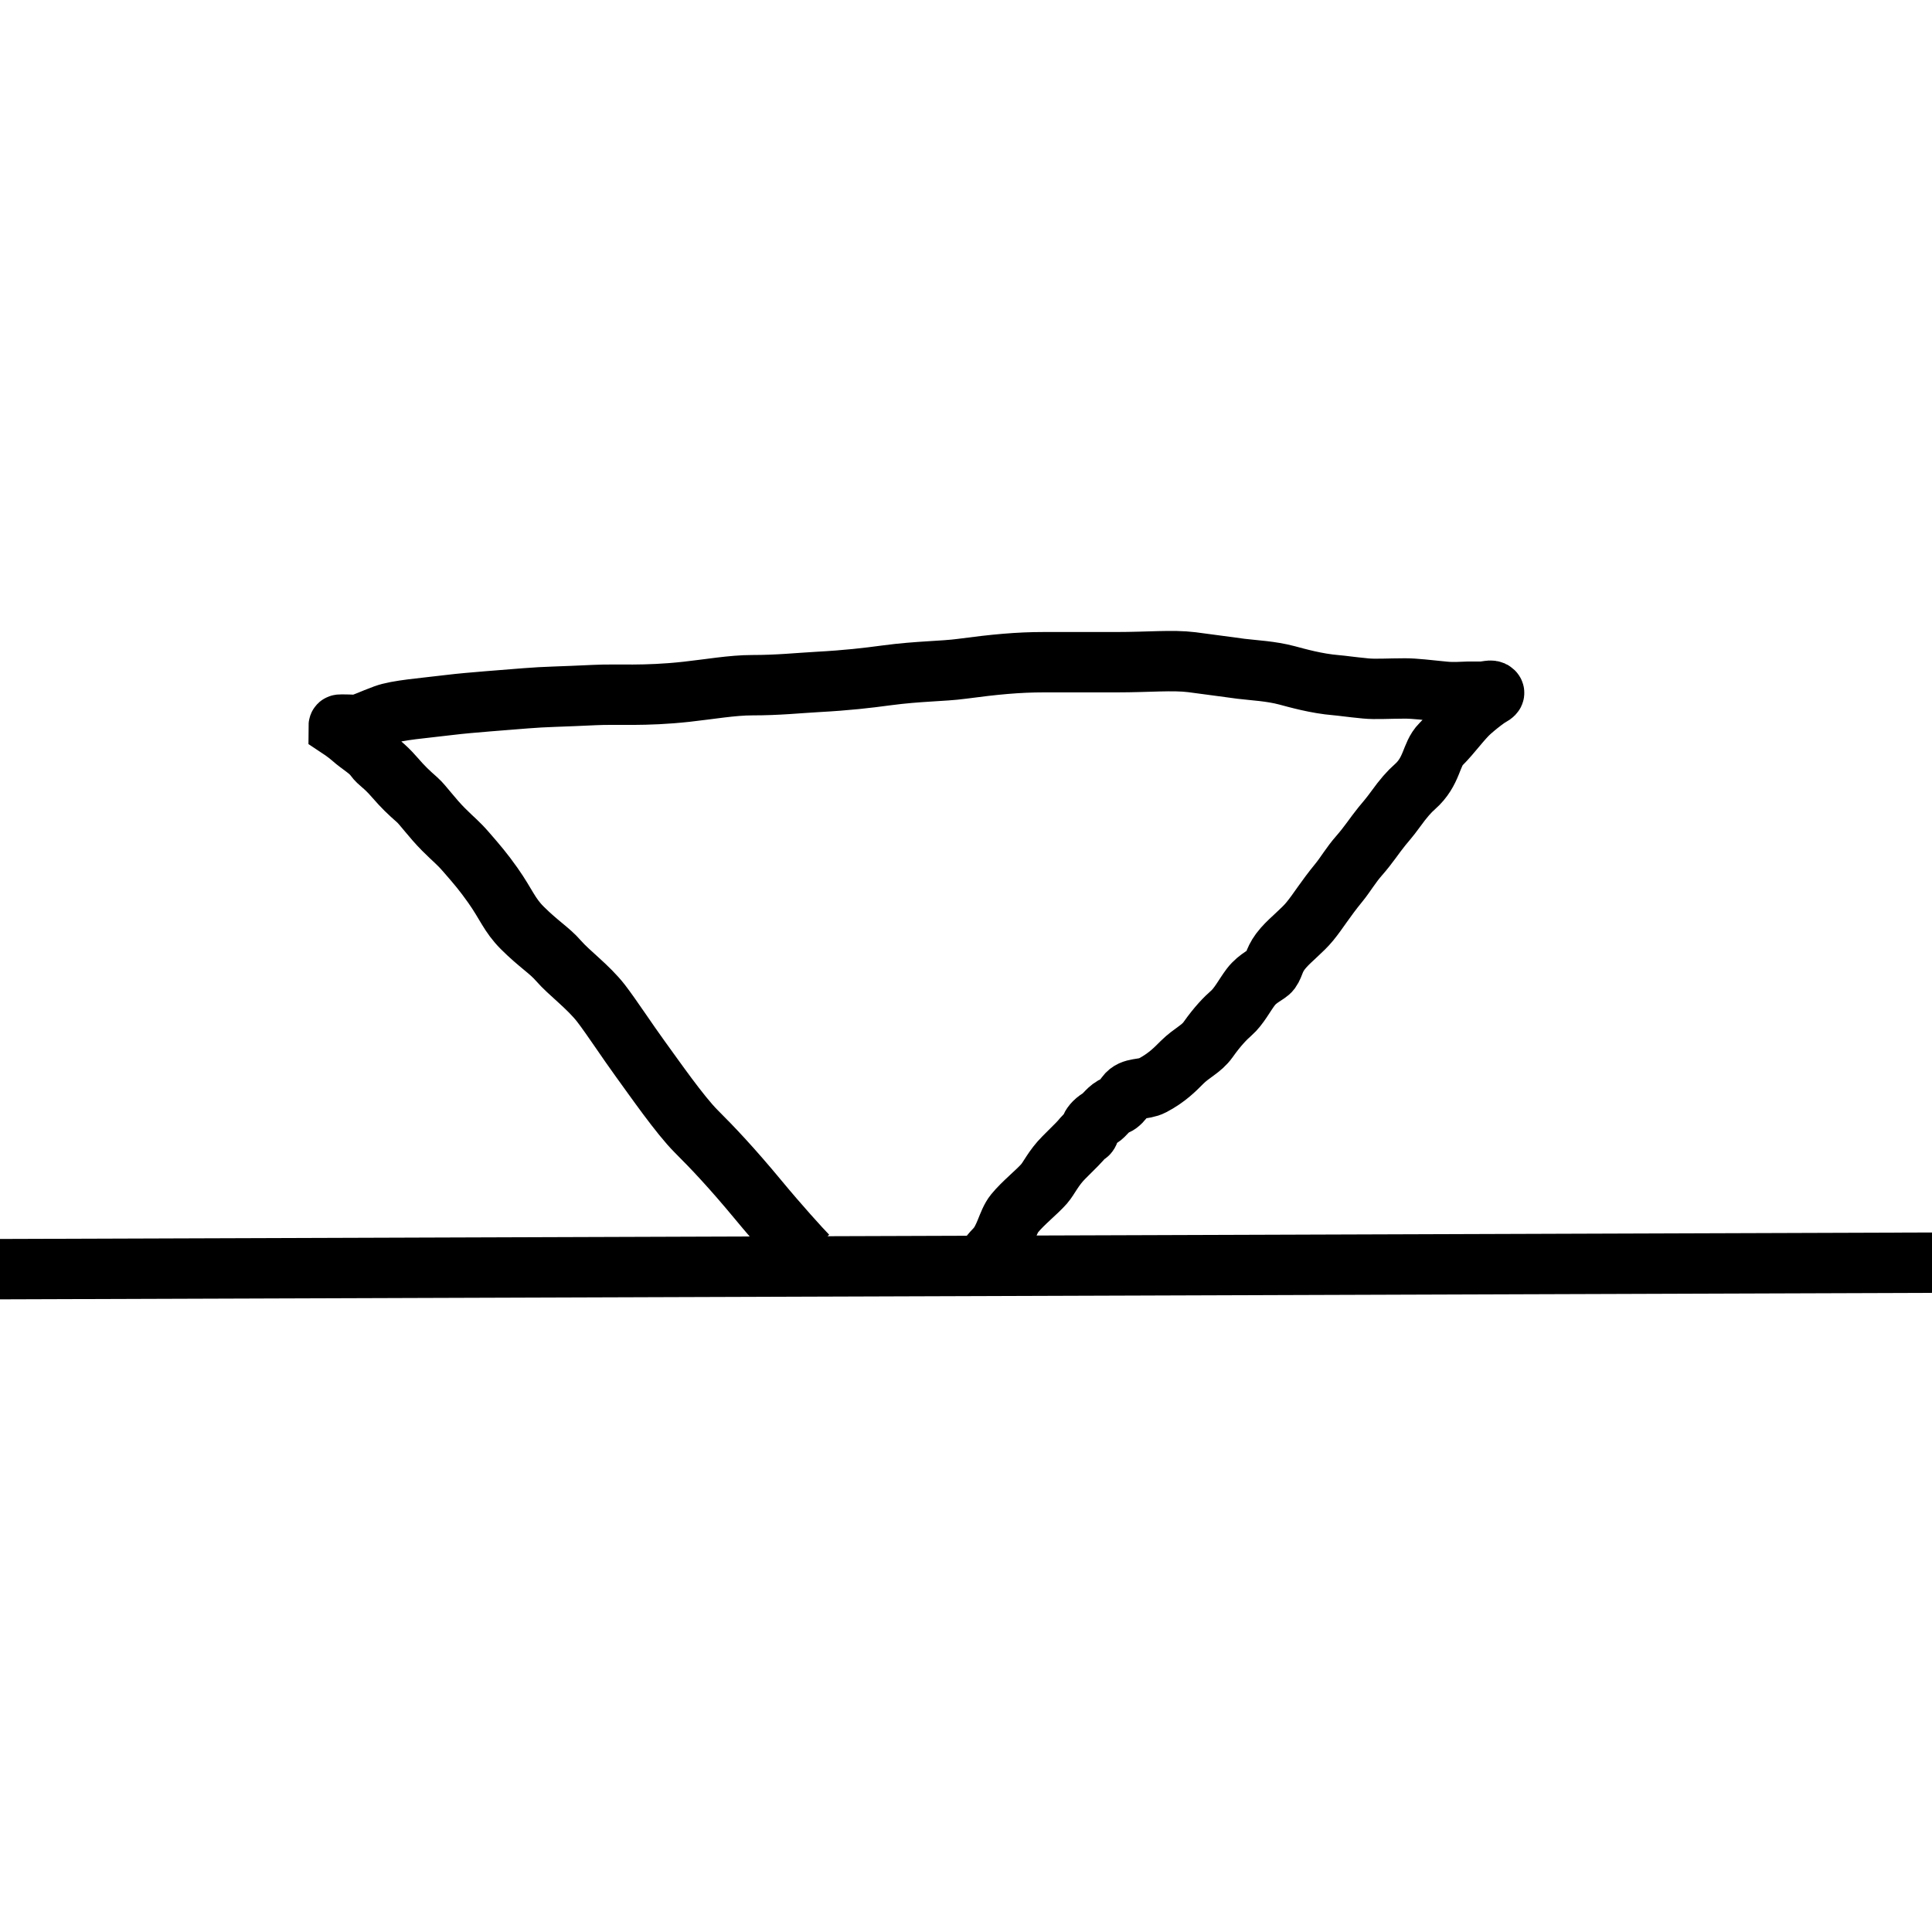
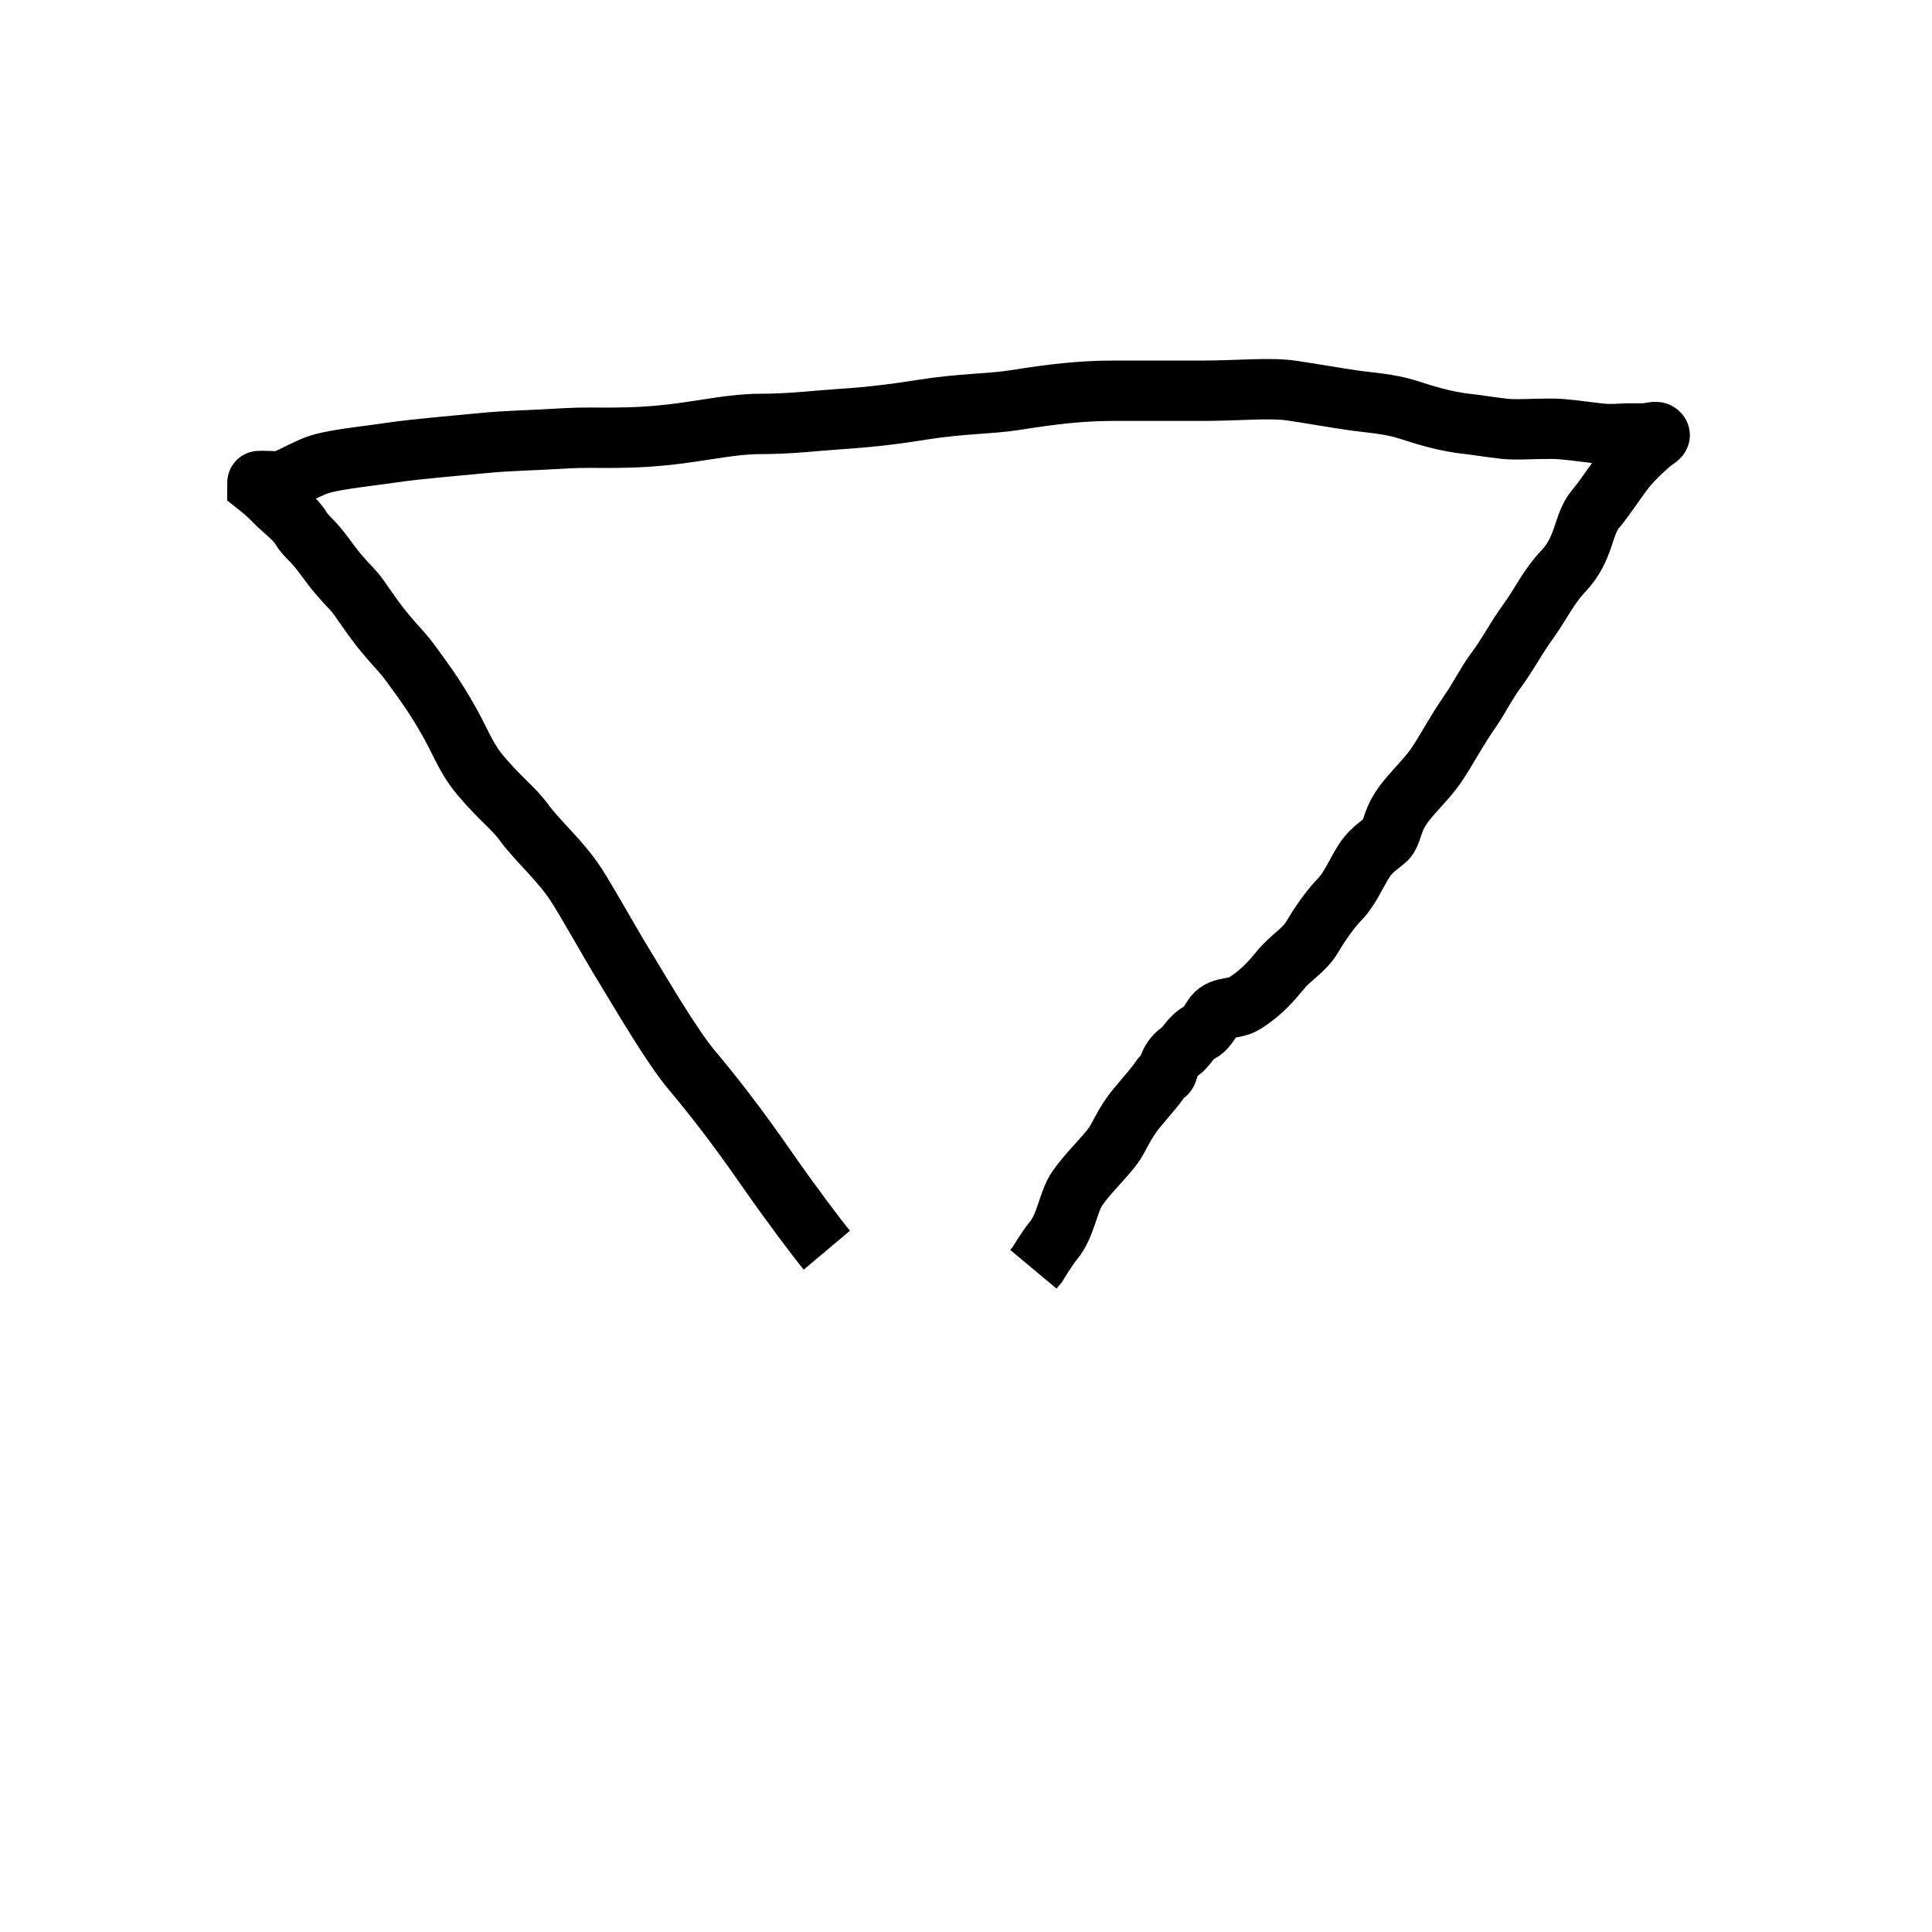
<svg xmlns="http://www.w3.org/2000/svg" width="32" height="32">
  <g>
-     <line id="svg_6" y2="20.913" x2="32.272" y1="21.022" x1="-0.228" stroke="#000" fill="none" />
-     <path d="m13.38,20.804c-0.109,-0.109 -0.496,-0.538 -0.815,-0.924c-0.444,-0.536 -0.761,-0.87 -1.033,-1.141c-0.272,-0.272 -0.693,-0.879 -0.924,-1.196c-0.205,-0.281 -0.486,-0.709 -0.652,-0.924c-0.213,-0.275 -0.528,-0.501 -0.707,-0.707c-0.151,-0.174 -0.326,-0.272 -0.598,-0.543c-0.217,-0.217 -0.263,-0.387 -0.489,-0.707c-0.157,-0.222 -0.257,-0.338 -0.435,-0.543c-0.151,-0.174 -0.188,-0.188 -0.38,-0.38c-0.192,-0.192 -0.344,-0.409 -0.435,-0.489c-0.147,-0.13 -0.229,-0.206 -0.38,-0.38c-0.178,-0.205 -0.255,-0.228 -0.326,-0.326c-0.09,-0.125 -0.234,-0.196 -0.38,-0.326c-0.091,-0.08 -0.217,-0.163 -0.217,-0.163c0,-0.054 0,-0.054 0.054,-0.054c0.163,0 0.219,0.012 0.272,0c0.118,-0.028 0.207,-0.079 0.435,-0.163c0.21,-0.078 0.642,-0.108 1.087,-0.163c0.324,-0.04 0.921,-0.081 1.25,-0.109c0.325,-0.027 0.596,-0.027 1.141,-0.054c0.38,-0.019 0.817,0.023 1.522,-0.054c0.382,-0.042 0.761,-0.109 1.087,-0.109c0.435,0 0.761,-0.036 1.087,-0.054c0.491,-0.027 0.814,-0.065 1.141,-0.109c0.541,-0.072 0.922,-0.065 1.25,-0.109c0.541,-0.072 0.924,-0.109 1.359,-0.109c0.543,0 0.924,0 1.196,0c0.543,0 0.926,-0.04 1.25,0c0.222,0.027 0.546,0.075 0.815,0.109c0.222,0.027 0.493,0.038 0.761,0.109c0.166,0.044 0.486,0.136 0.815,0.163c0.108,0.009 0.213,0.027 0.489,0.054c0.162,0.016 0.38,0 0.652,0c0.163,0 0.376,0.027 0.652,0.054c0.162,0.016 0.326,0 0.38,0c0.054,0 0.163,0 0.217,0c0.109,0 0.179,-0.038 0.217,0c0.038,0.038 -0.046,0.064 -0.109,0.109c-0.099,0.071 -0.181,0.137 -0.272,0.217c-0.147,0.13 -0.317,0.372 -0.489,0.543c-0.172,0.172 -0.141,0.447 -0.435,0.707c-0.091,0.08 -0.184,0.183 -0.326,0.38c-0.09,0.125 -0.169,0.212 -0.217,0.272c-0.124,0.152 -0.22,0.307 -0.38,0.489c-0.13,0.147 -0.229,0.316 -0.326,0.435c-0.248,0.303 -0.343,0.474 -0.489,0.652c-0.124,0.152 -0.305,0.288 -0.435,0.435c-0.161,0.182 -0.146,0.282 -0.217,0.38c-0.045,0.062 -0.207,0.116 -0.326,0.272c-0.104,0.137 -0.196,0.322 -0.326,0.435c-0.092,0.08 -0.223,0.213 -0.38,0.435c-0.113,0.16 -0.272,0.217 -0.435,0.38c-0.109,0.109 -0.248,0.254 -0.489,0.38c-0.152,0.08 -0.334,0.024 -0.435,0.163c-0.064,0.088 -0.113,0.142 -0.163,0.163c-0.142,0.059 -0.179,0.16 -0.272,0.217c-0.207,0.128 -0.146,0.242 -0.217,0.272c-0.05,0.021 -0.054,0.054 -0.163,0.163c-0.054,0.054 -0.131,0.131 -0.217,0.217c-0.172,0.172 -0.246,0.344 -0.326,0.435c-0.13,0.147 -0.343,0.311 -0.489,0.489c-0.124,0.152 -0.154,0.426 -0.326,0.598c-0.086,0.086 -0.217,0.272 -0.217,0.272l-0.054,0.054" id="svg_74" stroke="#000" fill="none" />
+     <path stroke="#000" fill="none" id="svg_74" d="m13.695,20.707c-0.132,-0.157 -0.602,-0.779 -0.989,-1.337c-0.539,-0.776 -0.923,-1.258 -1.253,-1.652c-0.33,-0.393 -0.841,-1.272 -1.121,-1.73c-0.249,-0.406 -0.59,-1.026 -0.791,-1.337c-0.259,-0.398 -0.641,-0.725 -0.857,-1.022c-0.183,-0.252 -0.396,-0.393 -0.726,-0.786c-0.264,-0.315 -0.319,-0.559 -0.594,-1.022c-0.19,-0.321 -0.312,-0.489 -0.528,-0.786c-0.183,-0.252 -0.229,-0.272 -0.462,-0.551c-0.233,-0.278 -0.417,-0.591 -0.528,-0.708c-0.178,-0.188 -0.278,-0.298 -0.462,-0.551c-0.216,-0.297 -0.31,-0.329 -0.396,-0.472c-0.109,-0.18 -0.283,-0.284 -0.462,-0.472c-0.111,-0.116 -0.264,-0.236 -0.264,-0.236c0,-0.079 0,-0.079 0.066,-0.079c0.198,0 0.266,0.018 0.33,0c0.144,-0.04 0.251,-0.114 0.528,-0.236c0.255,-0.113 0.779,-0.157 1.319,-0.236c0.393,-0.058 1.117,-0.118 1.517,-0.157c0.394,-0.039 0.723,-0.039 1.385,-0.079c0.461,-0.027 0.992,0.033 1.847,-0.079c0.464,-0.061 0.923,-0.157 1.319,-0.157c0.528,0 0.924,-0.053 1.319,-0.079c0.596,-0.039 0.987,-0.094 1.385,-0.157c0.657,-0.104 1.119,-0.094 1.517,-0.157c0.657,-0.104 1.121,-0.157 1.649,-0.157c0.66,0 1.121,0 1.451,0c0.66,0 1.124,-0.058 1.517,0c0.27,0.04 0.662,0.109 0.989,0.157c0.27,0.04 0.598,0.054 0.923,0.157c0.202,0.064 0.59,0.196 0.989,0.236c0.131,0.013 0.259,0.039 0.594,0.079c0.197,0.023 0.462,0 0.791,0c0.198,0 0.457,0.039 0.791,0.079c0.197,0.023 0.396,0 0.462,0c0.066,0 0.198,0 0.264,0c0.132,0 0.217,-0.056 0.264,0c0.047,0.056 -0.056,0.092 -0.132,0.157c-0.12,0.103 -0.219,0.198 -0.33,0.315c-0.178,0.188 -0.385,0.538 -0.594,0.786c-0.209,0.249 -0.171,0.647 -0.528,1.022c-0.111,0.116 -0.223,0.265 -0.396,0.551c-0.109,0.18 -0.205,0.307 -0.264,0.393c-0.151,0.219 -0.266,0.444 -0.462,0.708c-0.157,0.213 -0.277,0.457 -0.396,0.629c-0.302,0.439 -0.416,0.686 -0.594,0.944c-0.151,0.219 -0.37,0.417 -0.528,0.629c-0.195,0.264 -0.178,0.408 -0.264,0.551c-0.055,0.09 -0.251,0.168 -0.396,0.393c-0.127,0.198 -0.238,0.466 -0.396,0.629c-0.111,0.115 -0.271,0.308 -0.462,0.629c-0.137,0.231 -0.33,0.315 -0.528,0.551c-0.132,0.157 -0.301,0.368 -0.594,0.551c-0.185,0.115 -0.406,0.034 -0.528,0.236c-0.077,0.128 -0.137,0.206 -0.198,0.236c-0.172,0.085 -0.218,0.232 -0.33,0.315c-0.251,0.185 -0.178,0.351 -0.264,0.393c-0.061,0.03 -0.066,0.079 -0.198,0.236c-0.066,0.079 -0.16,0.19 -0.264,0.315c-0.209,0.249 -0.298,0.497 -0.396,0.629c-0.157,0.213 -0.416,0.45 -0.594,0.708c-0.151,0.219 -0.187,0.616 -0.396,0.865c-0.104,0.124 -0.264,0.393 -0.264,0.393l-0.066,0.079" />
  </g>
</svg>
